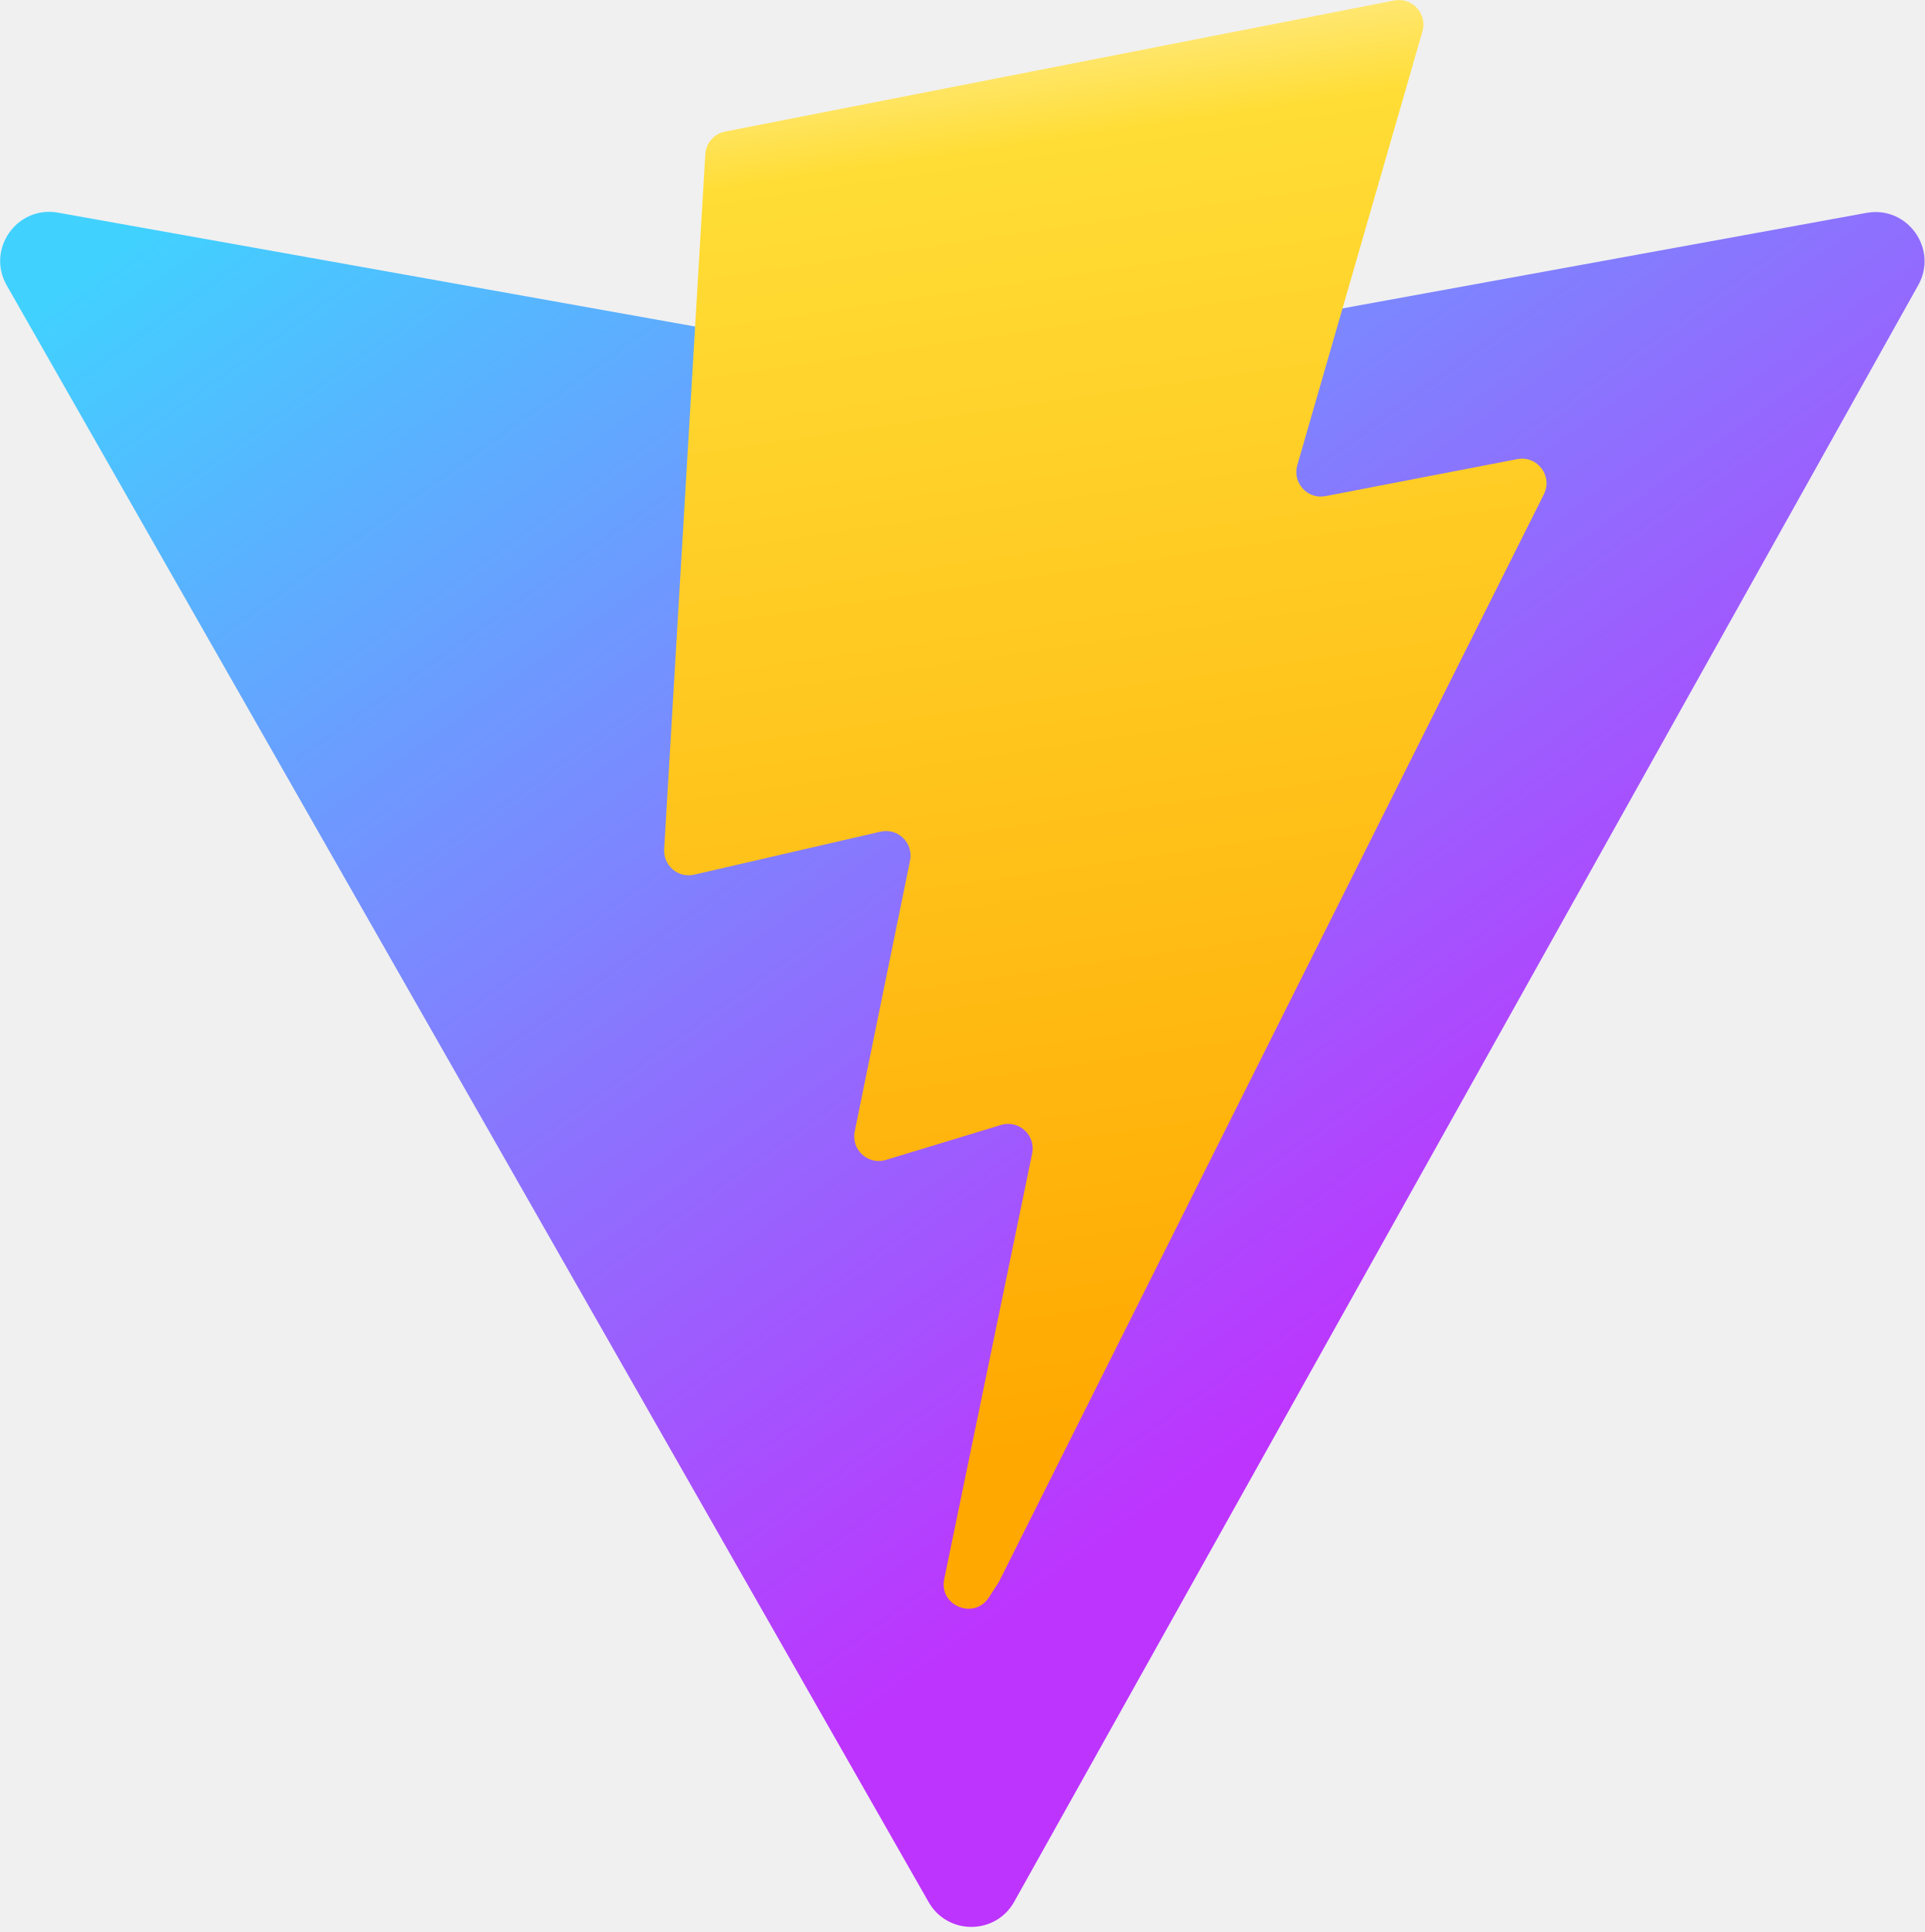
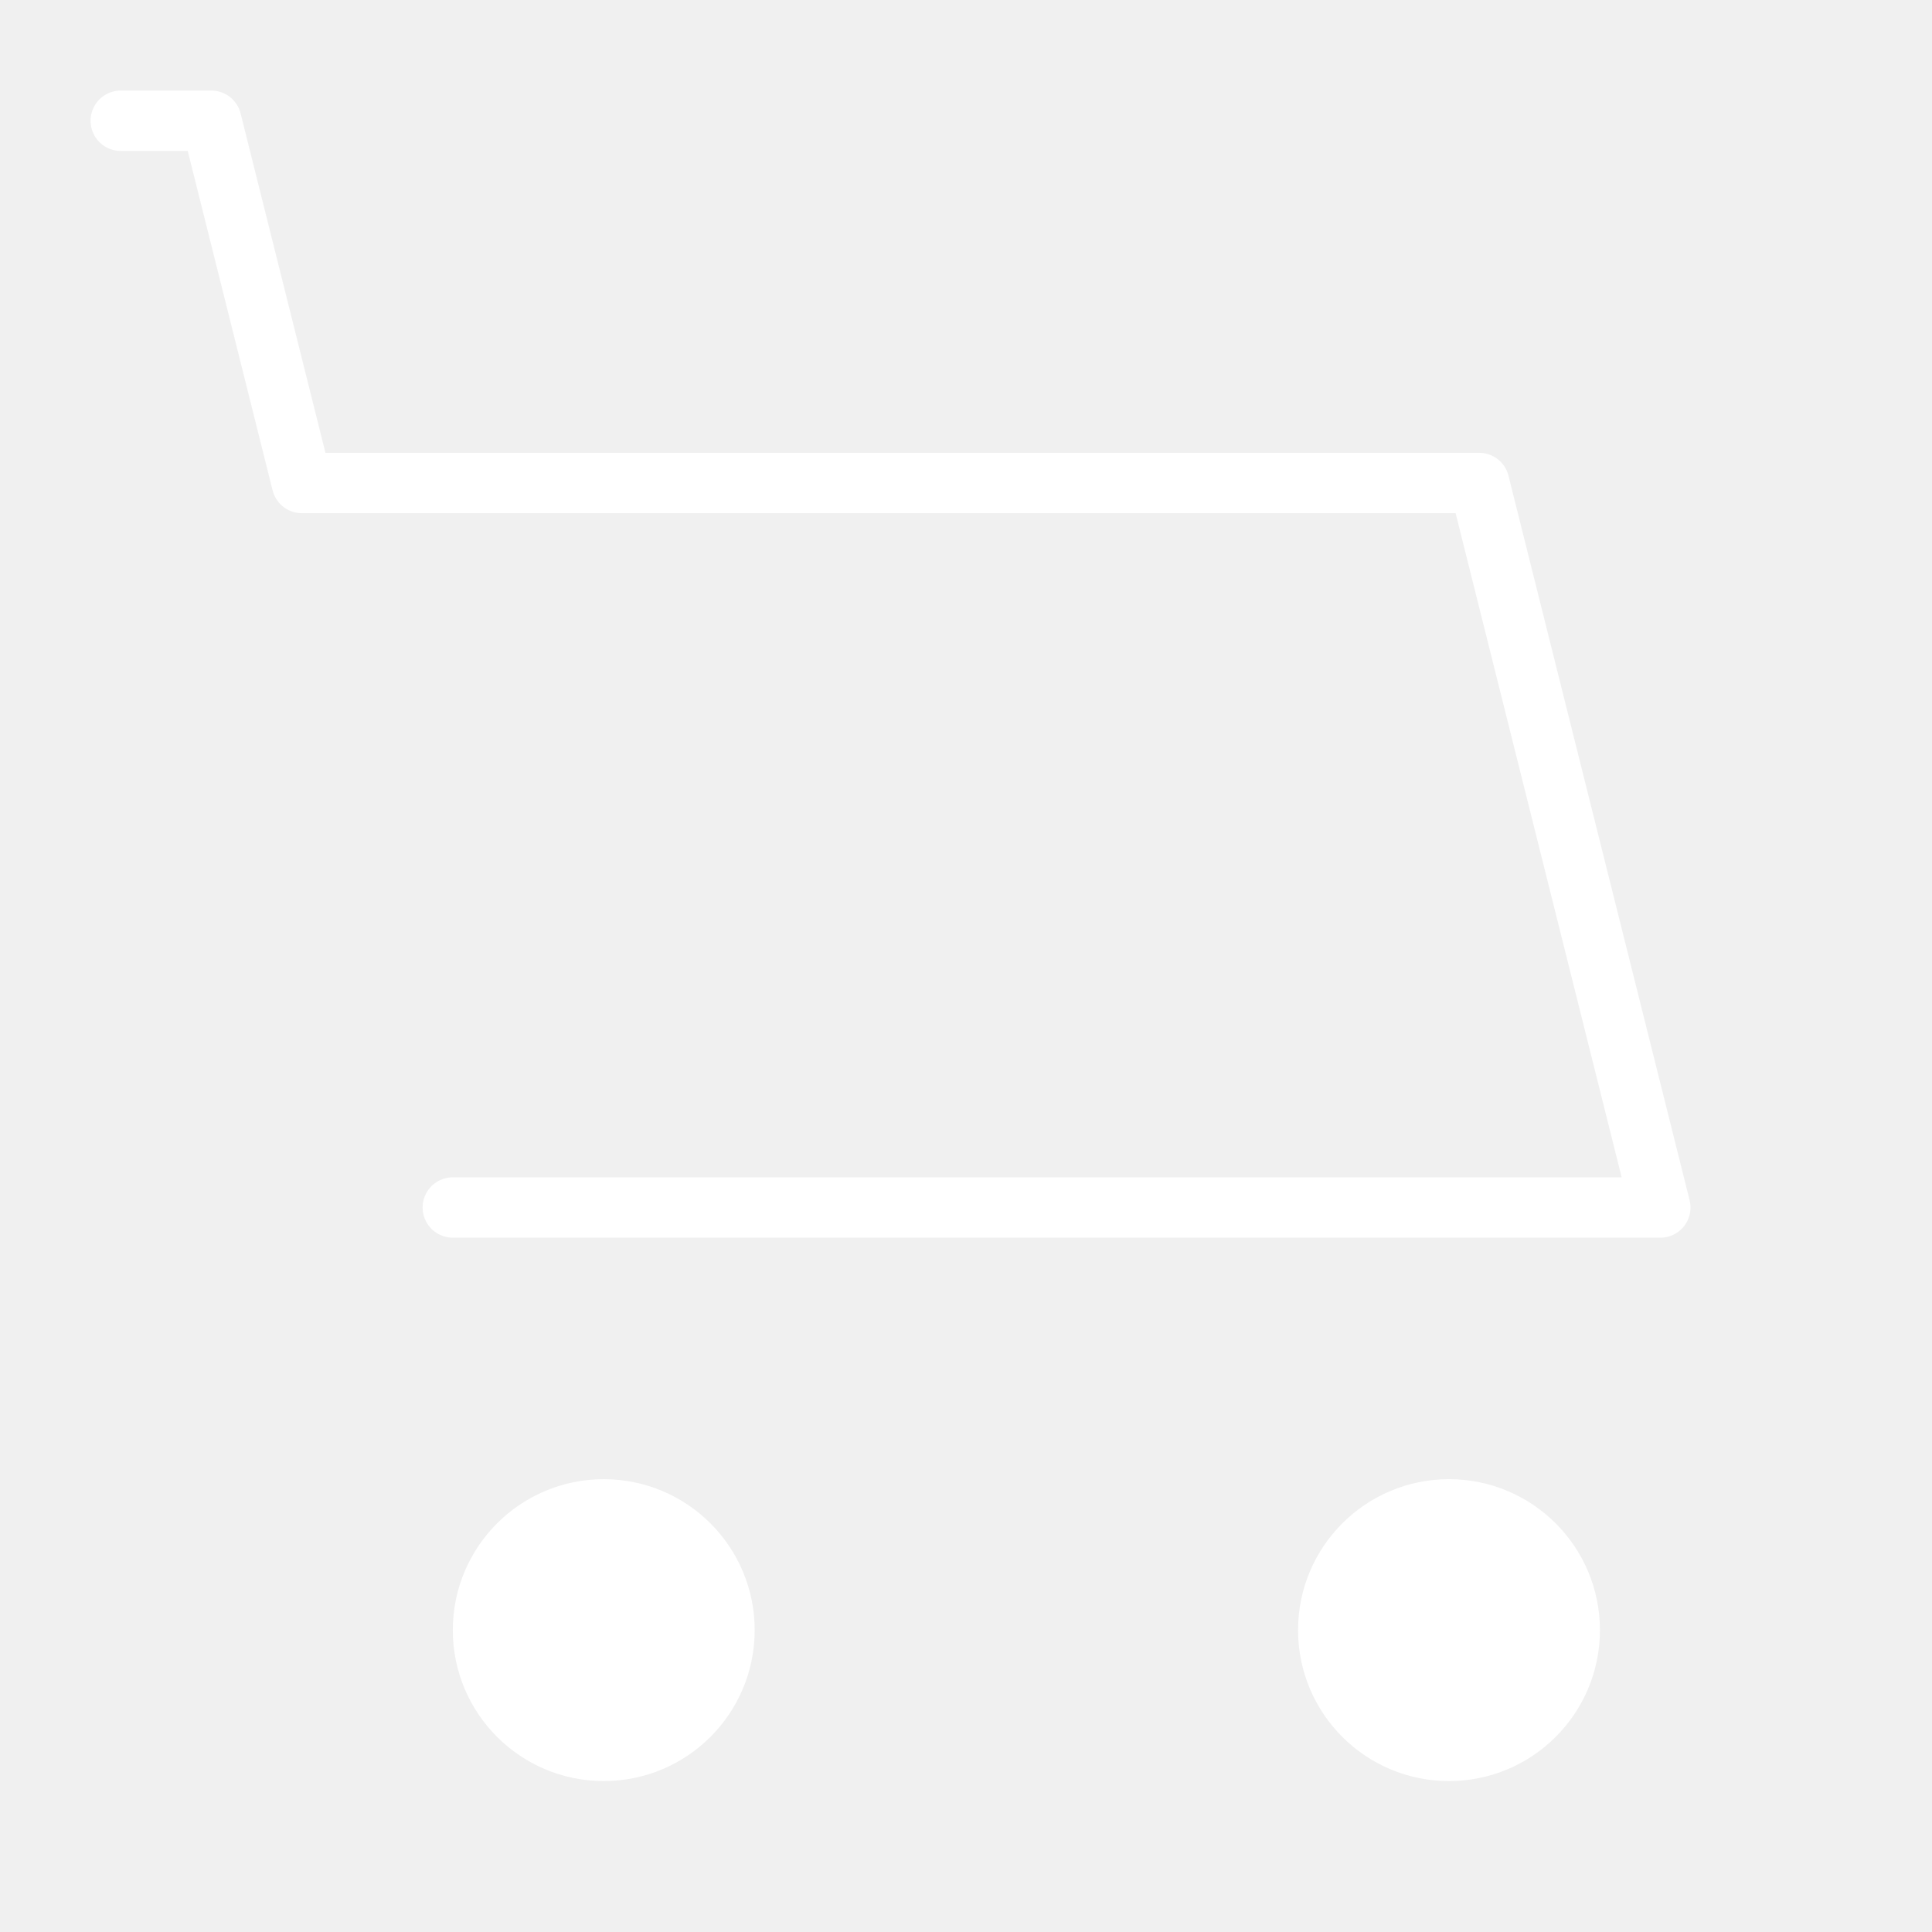
- <svg xmlns="http://www.w3.org/2000/svg" aria-hidden="true" role="img" class="iconify iconify--logos" width="31.88" height="32" preserveAspectRatio="xMidYMid meet" viewBox="0 0 256 257">
-   <defs>
-     <linearGradient id="IconifyId1813088fe1fbc01fb466" x1="-.828%" x2="57.636%" y1="7.652%" y2="78.411%">
-       <stop offset="0%" stop-color="#41D1FF" />
-       <stop offset="100%" stop-color="#BD34FE" />
-     </linearGradient>
-     <linearGradient id="IconifyId1813088fe1fbc01fb467" x1="43.376%" x2="50.316%" y1="2.242%" y2="89.03%">
-       <stop offset="0%" stop-color="#FFEA83" />
-       <stop offset="8.333%" stop-color="#FFDD35" />
-       <stop offset="100%" stop-color="#FFA800" />
-     </linearGradient>
-   </defs>
-   <path fill="url(#IconifyId1813088fe1fbc01fb466)" d="M255.153 37.938L134.897 252.976c-2.483 4.44-8.862 4.466-11.382.048L.875 37.958c-2.746-4.814 1.371-10.646 6.827-9.67l120.385 21.517a6.537 6.537 0 0 0 2.322-.004l117.867-21.483c5.438-.991 9.574 4.796 6.877 9.62Z" />
-   <path fill="url(#IconifyId1813088fe1fbc01fb467)" d="M185.432.063L96.44 17.501a3.268 3.268 0 0 0-2.634 3.014l-5.474 92.456a3.268 3.268 0 0 0 3.997 3.378l24.777-5.718c2.318-.535 4.413 1.507 3.936 3.838l-7.361 36.047c-.495 2.426 1.782 4.5 4.151 3.78l15.304-4.649c2.372-.72 4.652 1.36 4.15 3.788l-11.698 56.621c-.732 3.542 3.979 5.473 5.943 2.437l1.313-2.028l72.516-144.72c1.215-2.423-.88-5.186-3.54-4.672l-25.505 4.922c-2.396.462-4.435-1.77-3.759-4.114l16.646-57.705c.677-2.35-1.37-4.583-3.769-4.113Z" />
+ <svg xmlns="http://www.w3.org/2000/svg" viewBox="0 0 64 64" width="200" height="200">
+   <g fill="none" stroke="white" stroke-width="2">
+     <path d="M4 4h3l3 12h39l6 24H15" stroke-linecap="round" stroke-linejoin="round" />
+     <circle cx="20" cy="54" r="4" fill="white" />
+     <circle cx="48" cy="54" r="4" fill="white" />
+   </g>
</svg>
